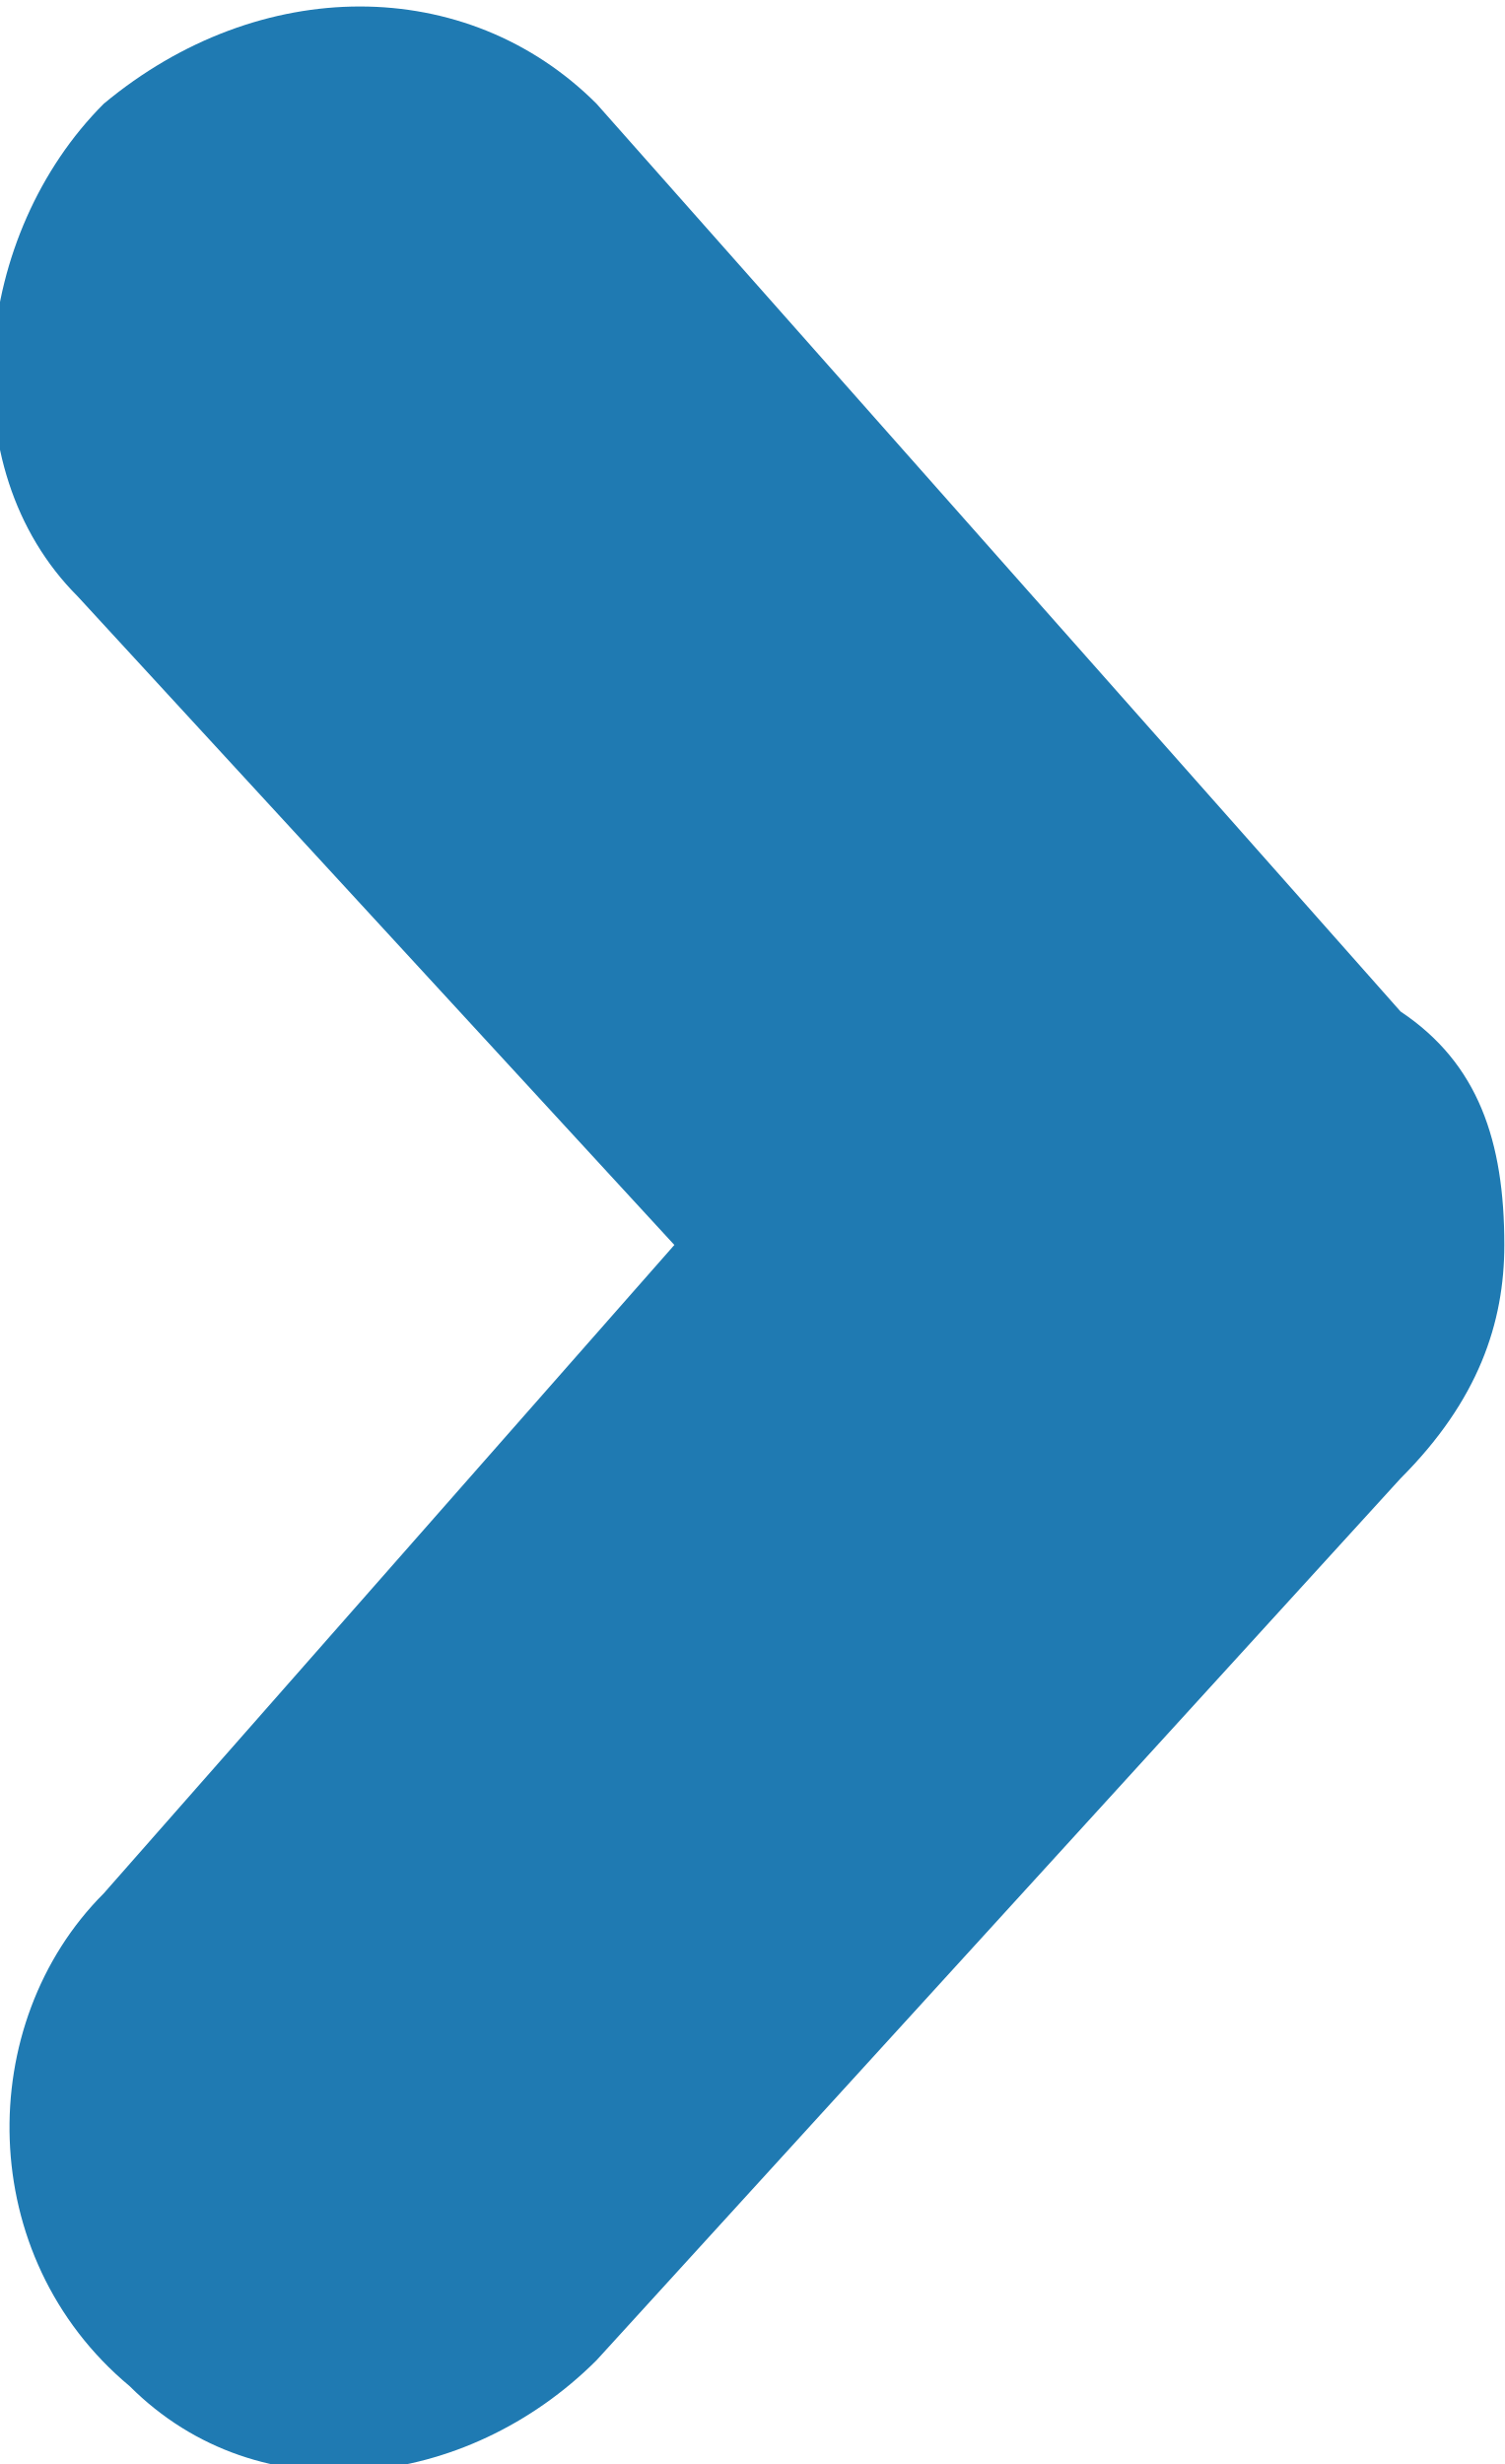
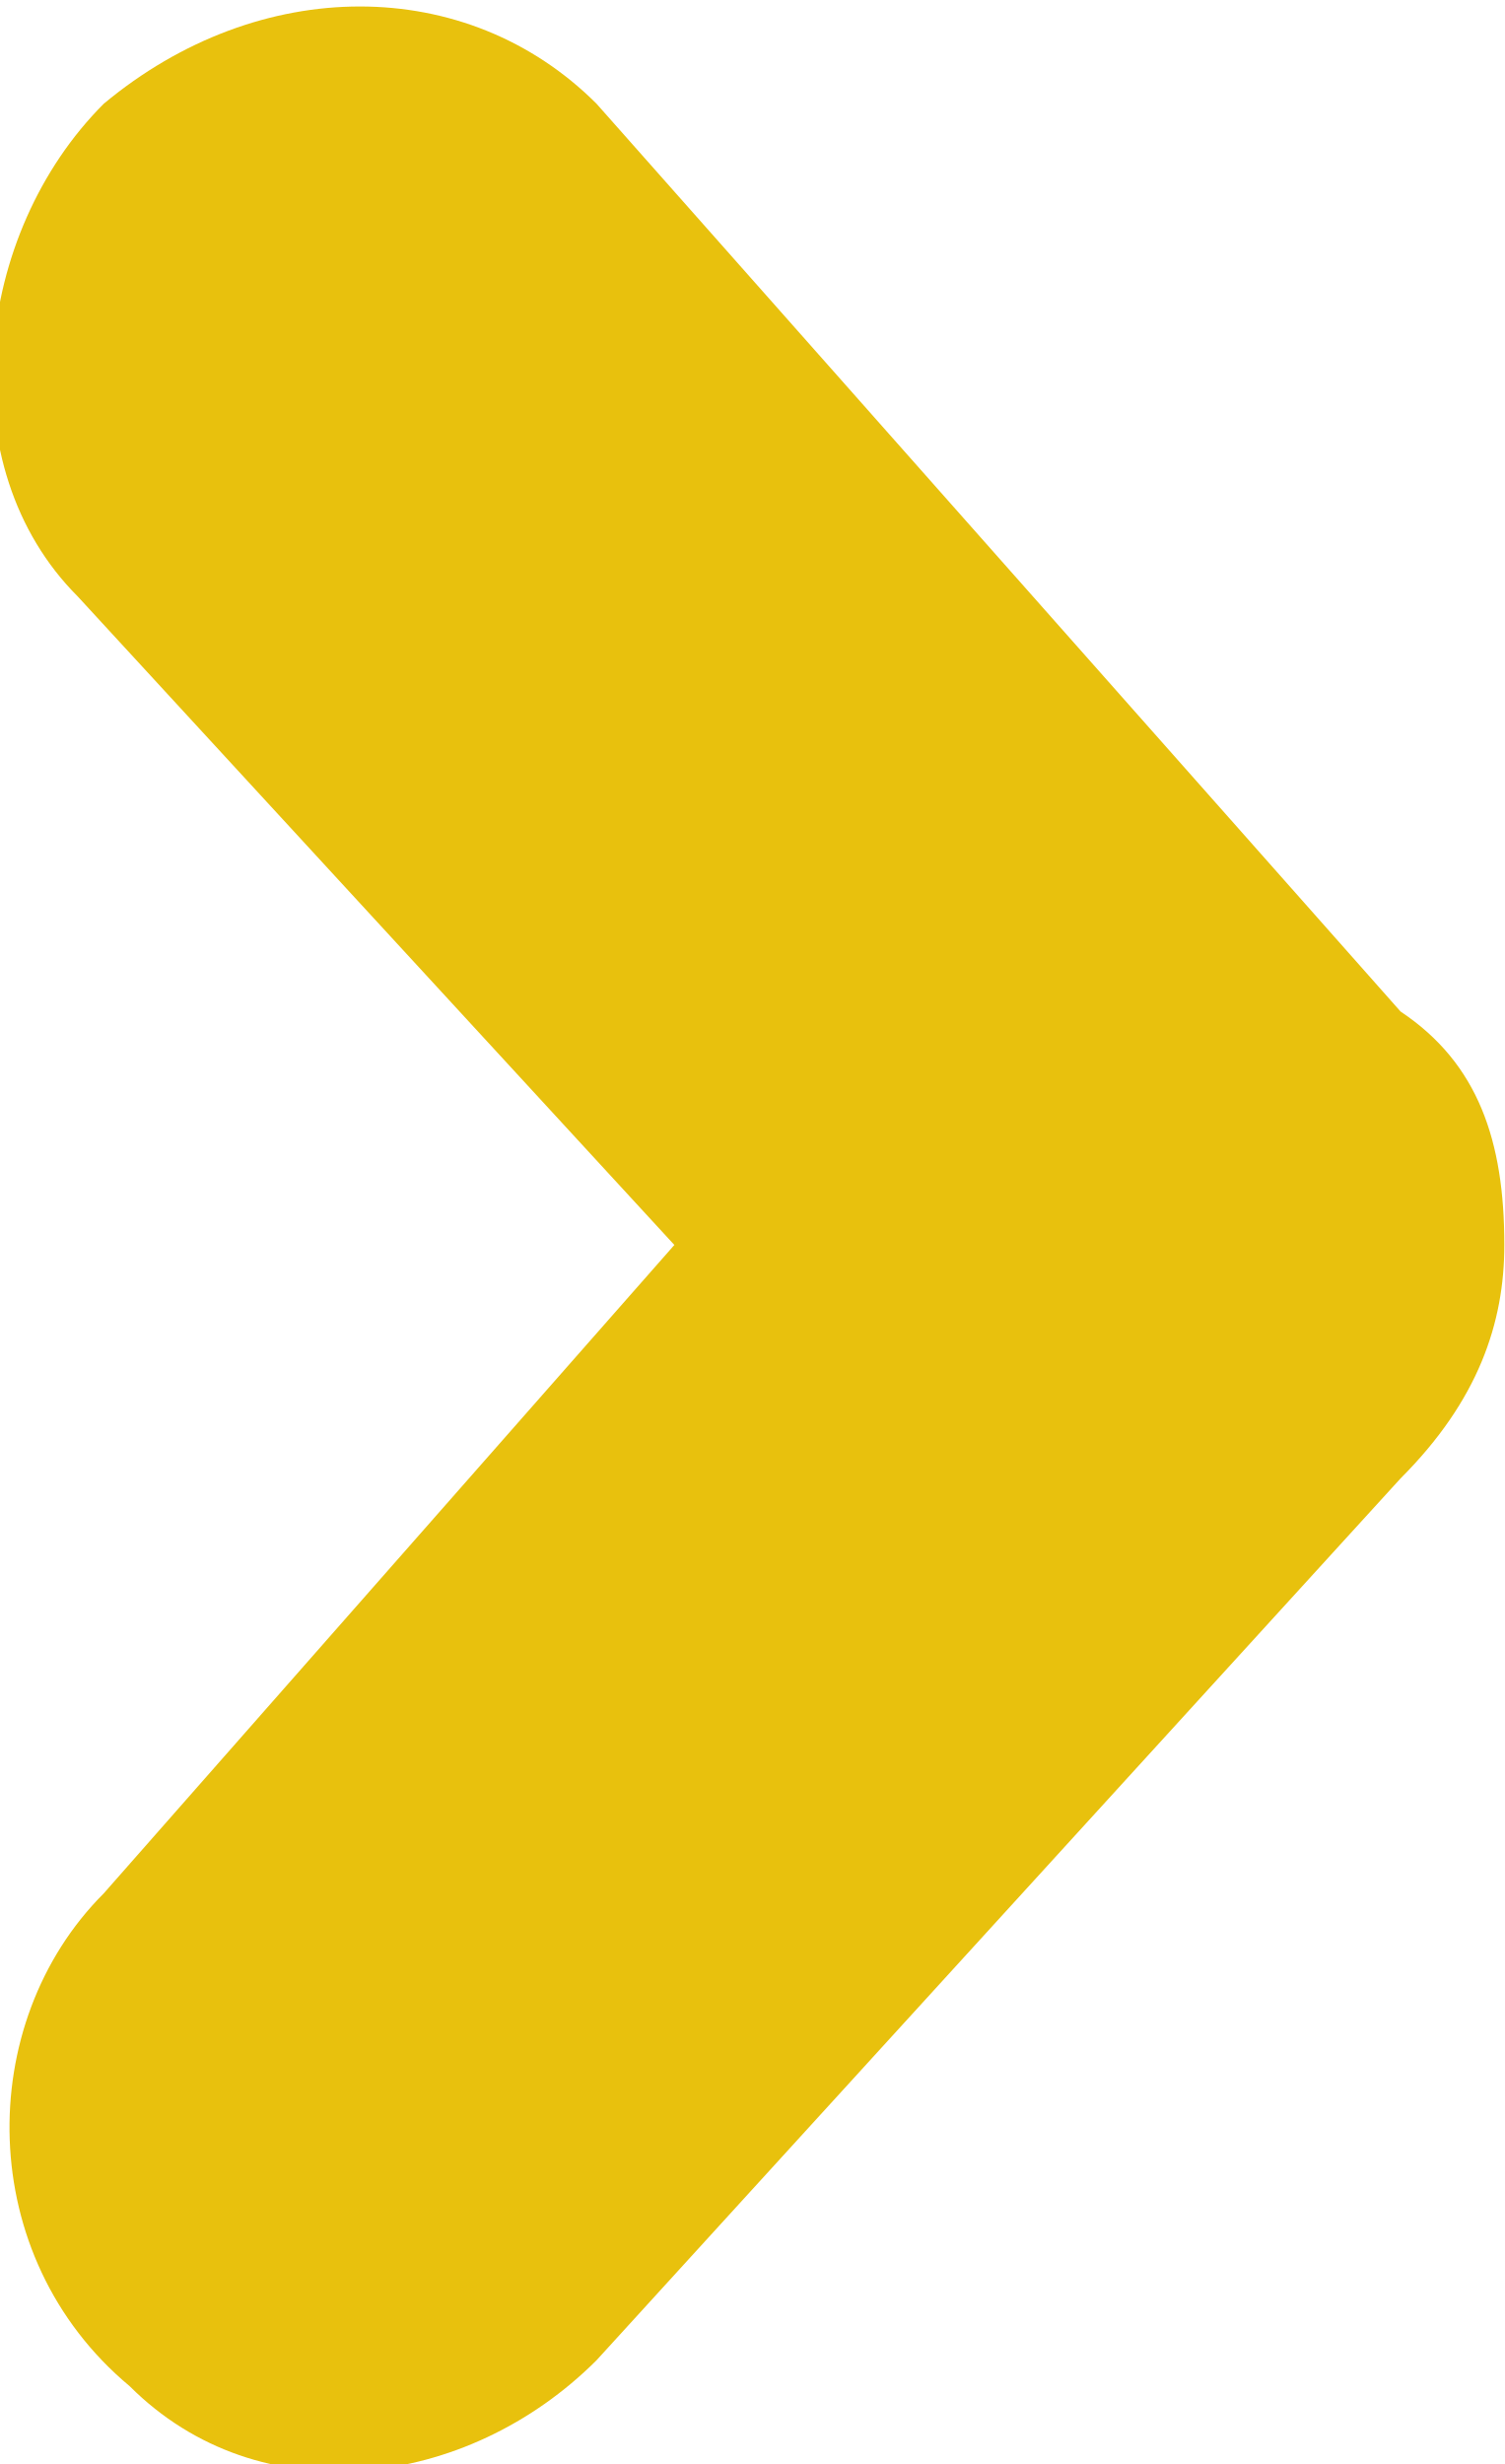
<svg xmlns="http://www.w3.org/2000/svg" version="1.1" id="Layer_1" x="0px" y="0px" viewBox="0 0 5.8 9.5" style="enable-background:new 0 0 5.8 9.5;" xml:space="preserve">
  <style type="text/css">
- 	.st0{fill:#1F7AB2;}
+ 	.st0{fill:#E8C10D;}
</style>
  <path class="st0" d="M5.8,4.8C5.8,4.7,5.8,4.7,5.8,4.8c0-0.4-0.1-0.7-0.4-0.9L2.3,0.4C1.8-0.1,1-0.1,0.4,0.4  c-0.5,0.5-0.6,1.4-0.1,1.9l2.3,2.5L0.4,7.3c-0.5,0.5-0.5,1.4,0.1,1.9C1,9.7,1.8,9.6,2.3,9.1l3.1-3.4C5.7,5.4,5.8,5.1,5.8,4.8  C5.8,4.8,5.8,4.8,5.8,4.8z" />
</svg>
